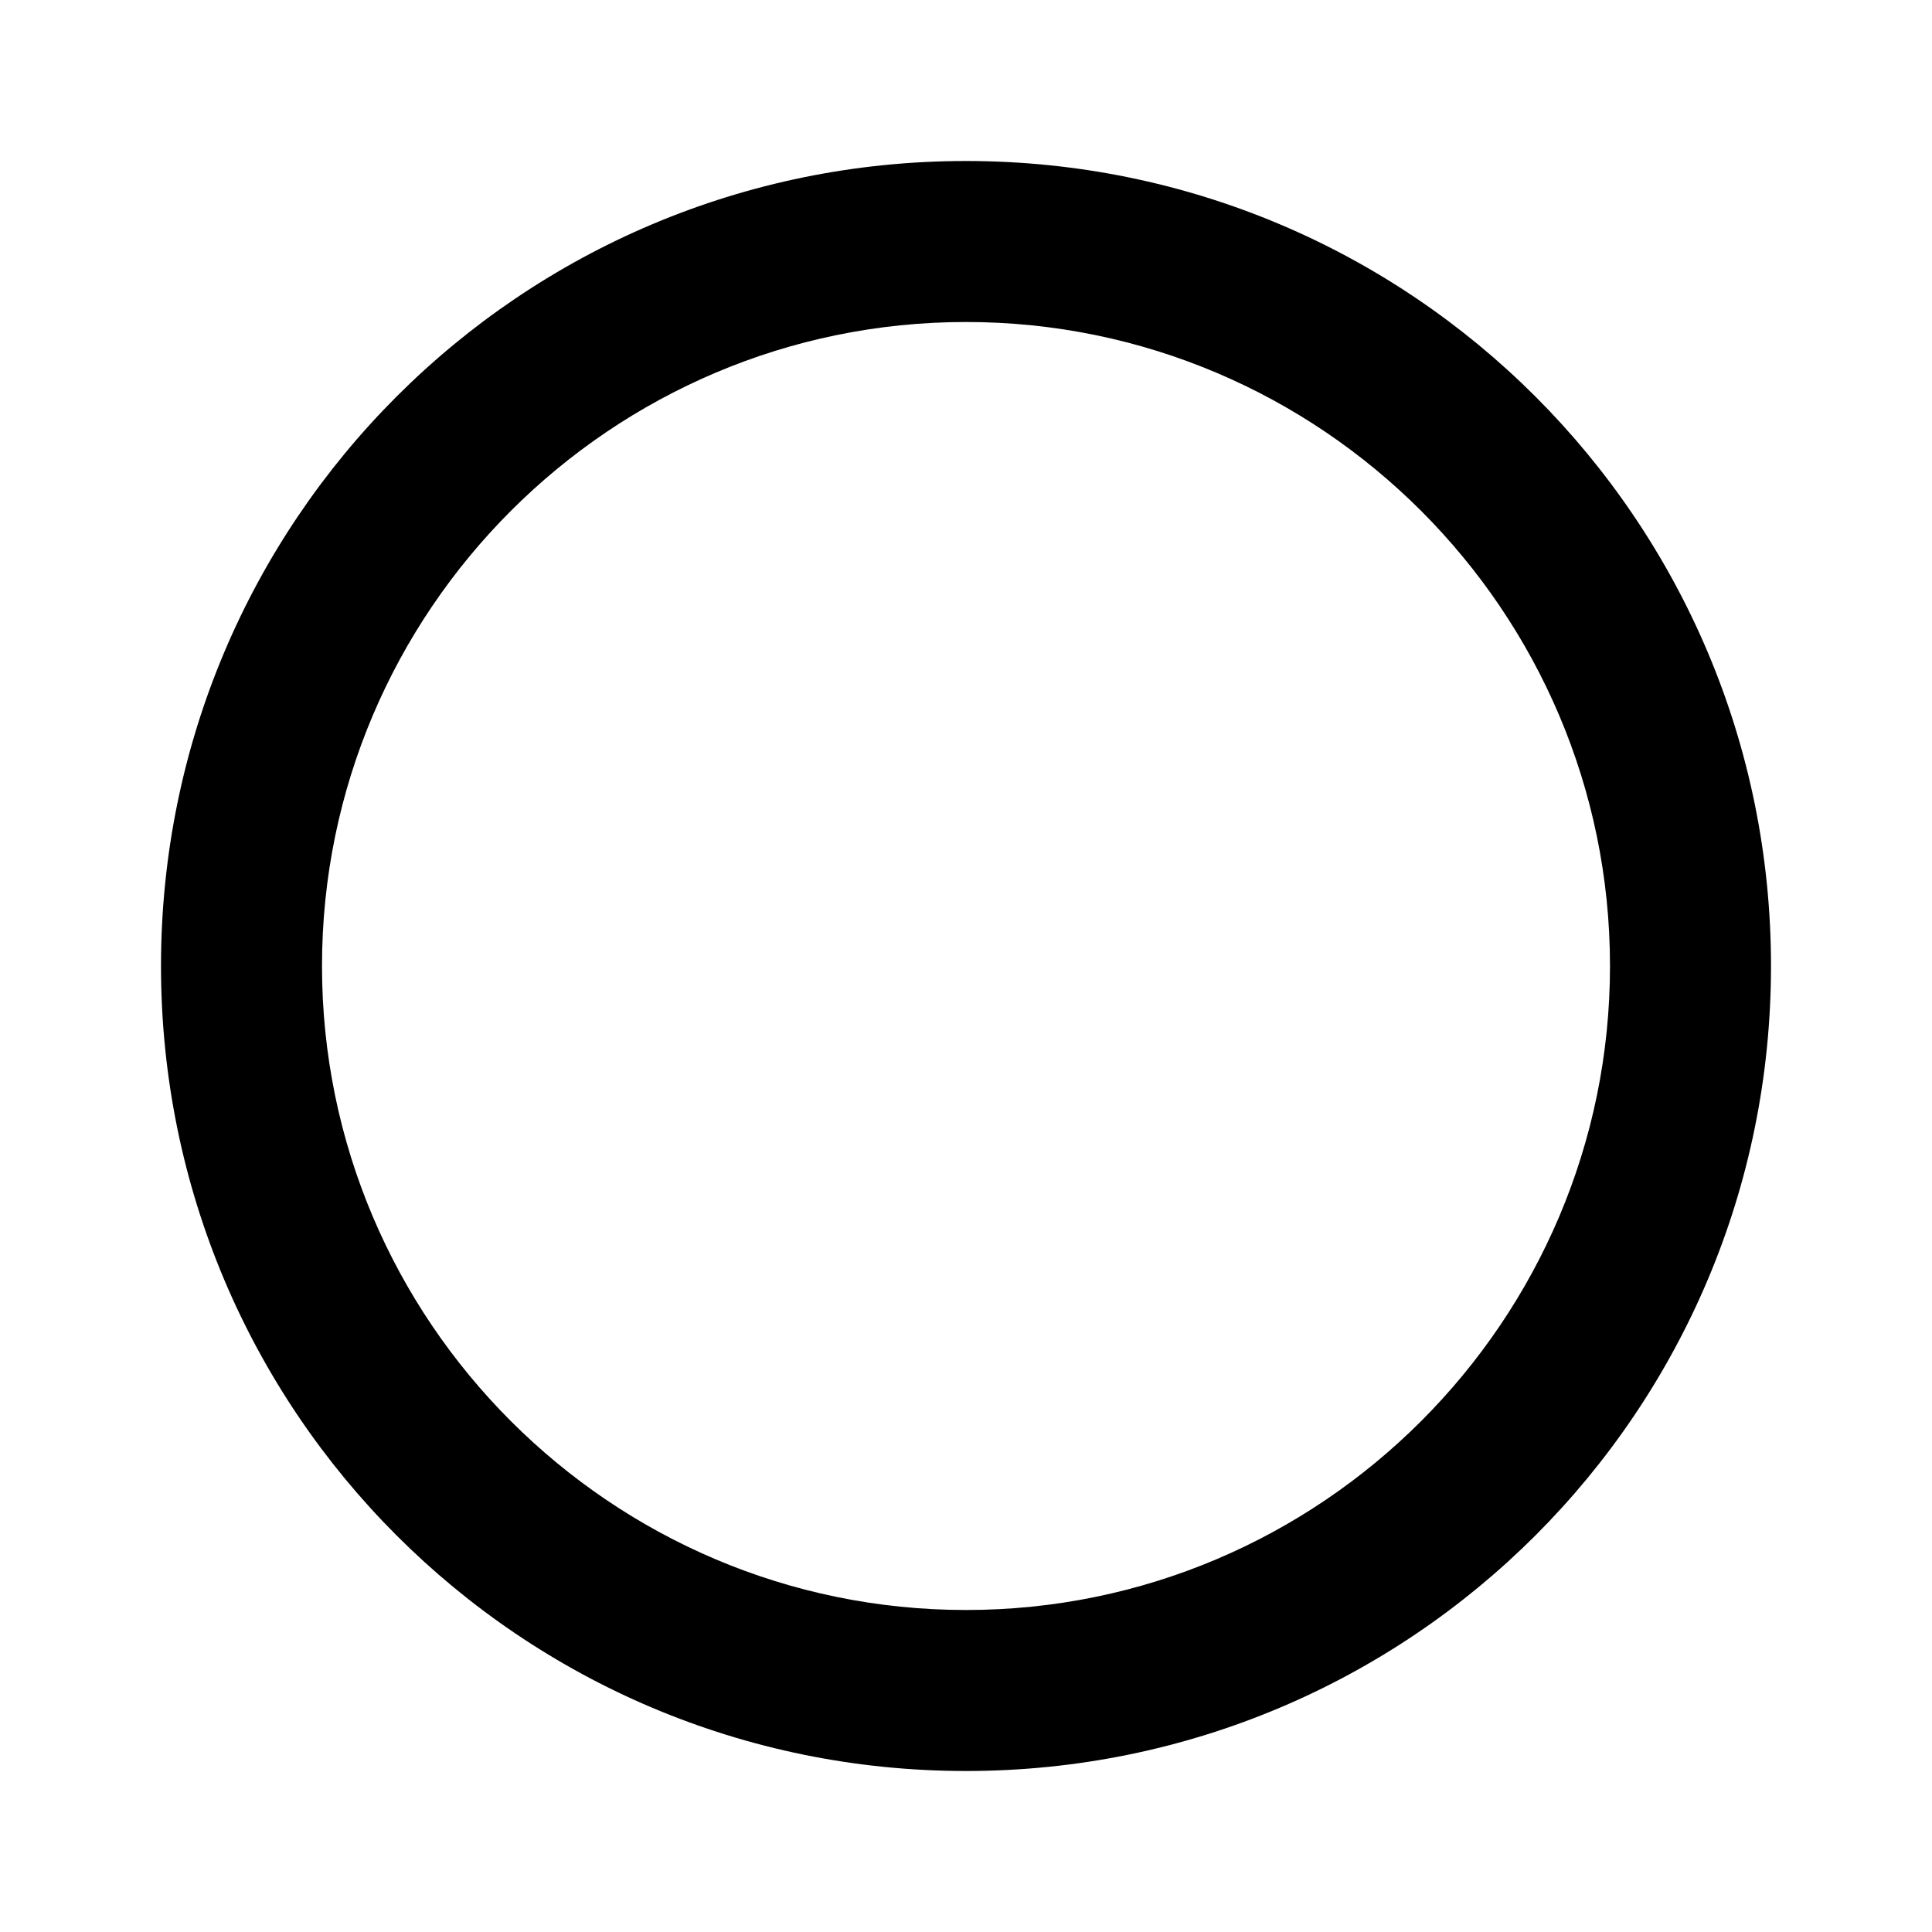
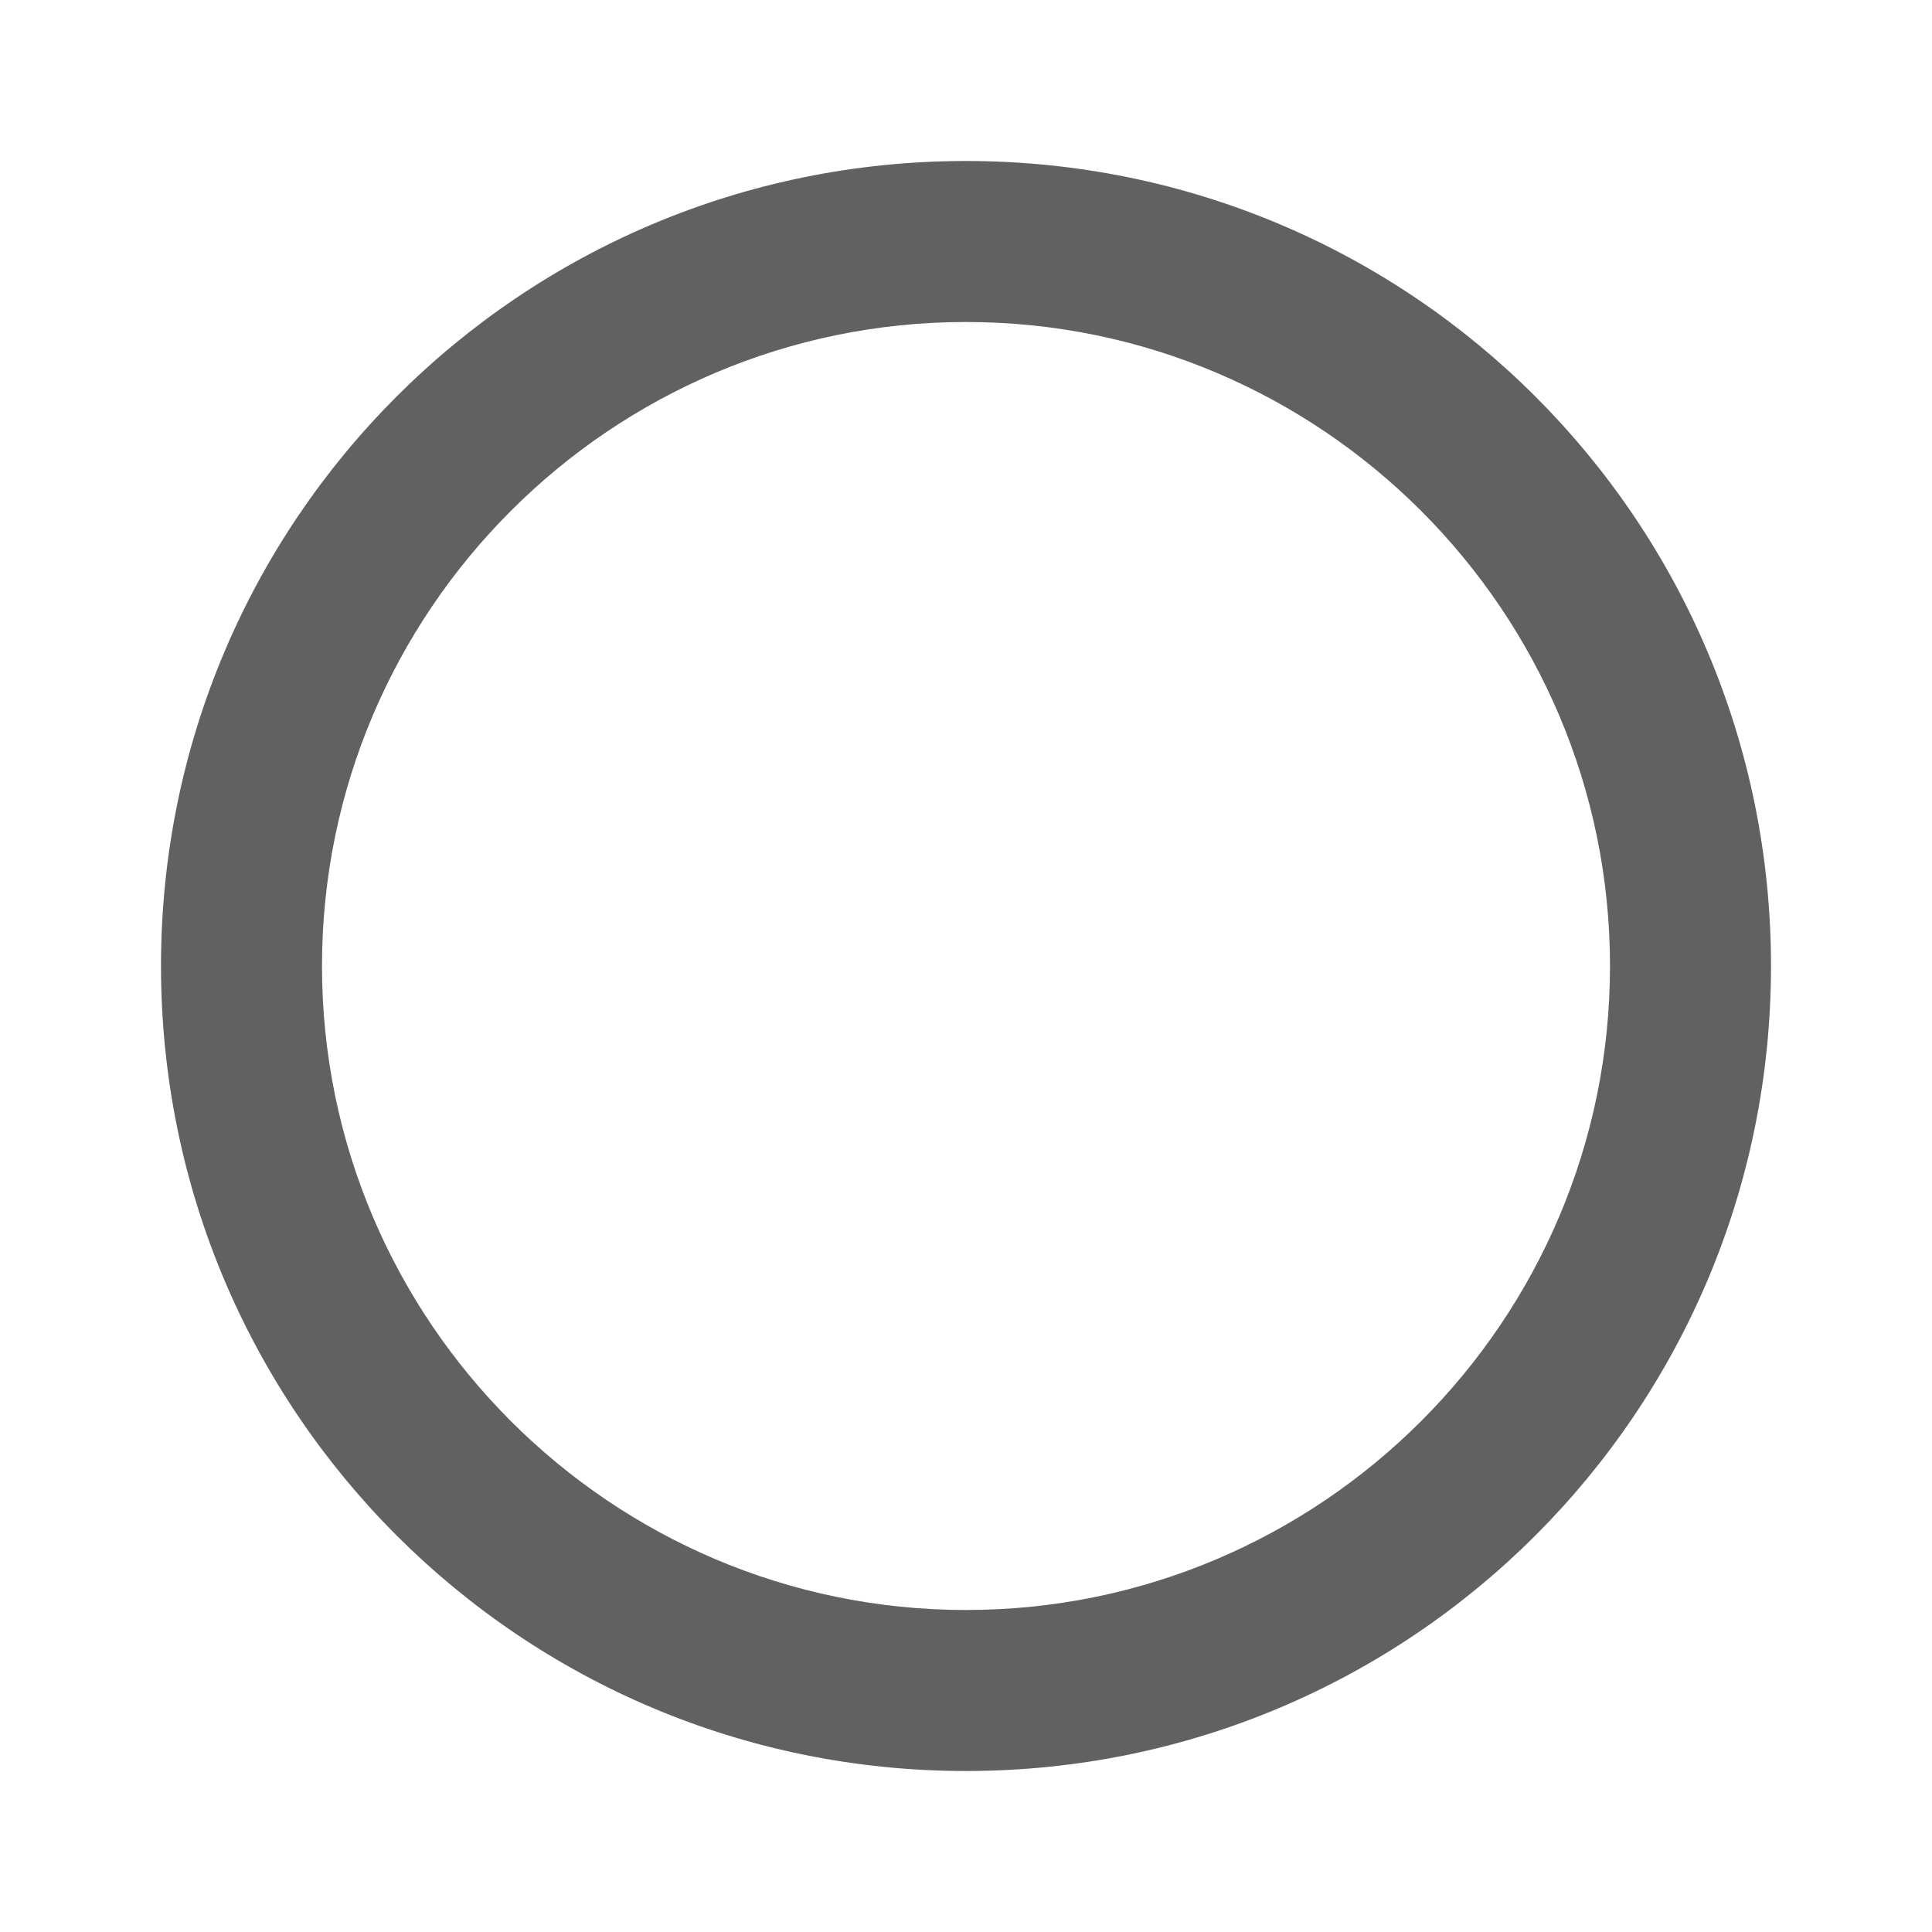
- <svg xmlns="http://www.w3.org/2000/svg" width="24" height="24" viewBox="0 0 24 24">
+ <svg xmlns="http://www.w3.org/2000/svg" fill="#616161" width="24" height="24" viewBox="0 0 24 24">
  <path d="M0 0h24v24H0z" fill="none" />
  <path d="M12 2C6.47 2 2 6.47 2 12s4.47 10 10 10 10-4.47 10-10S17.53 2 12 2zm0 18c-4.41 0-8-3.59-8-8s3.59-8 8-8 8 3.59 8 8-3.59 8-8 8z" />
</svg>
